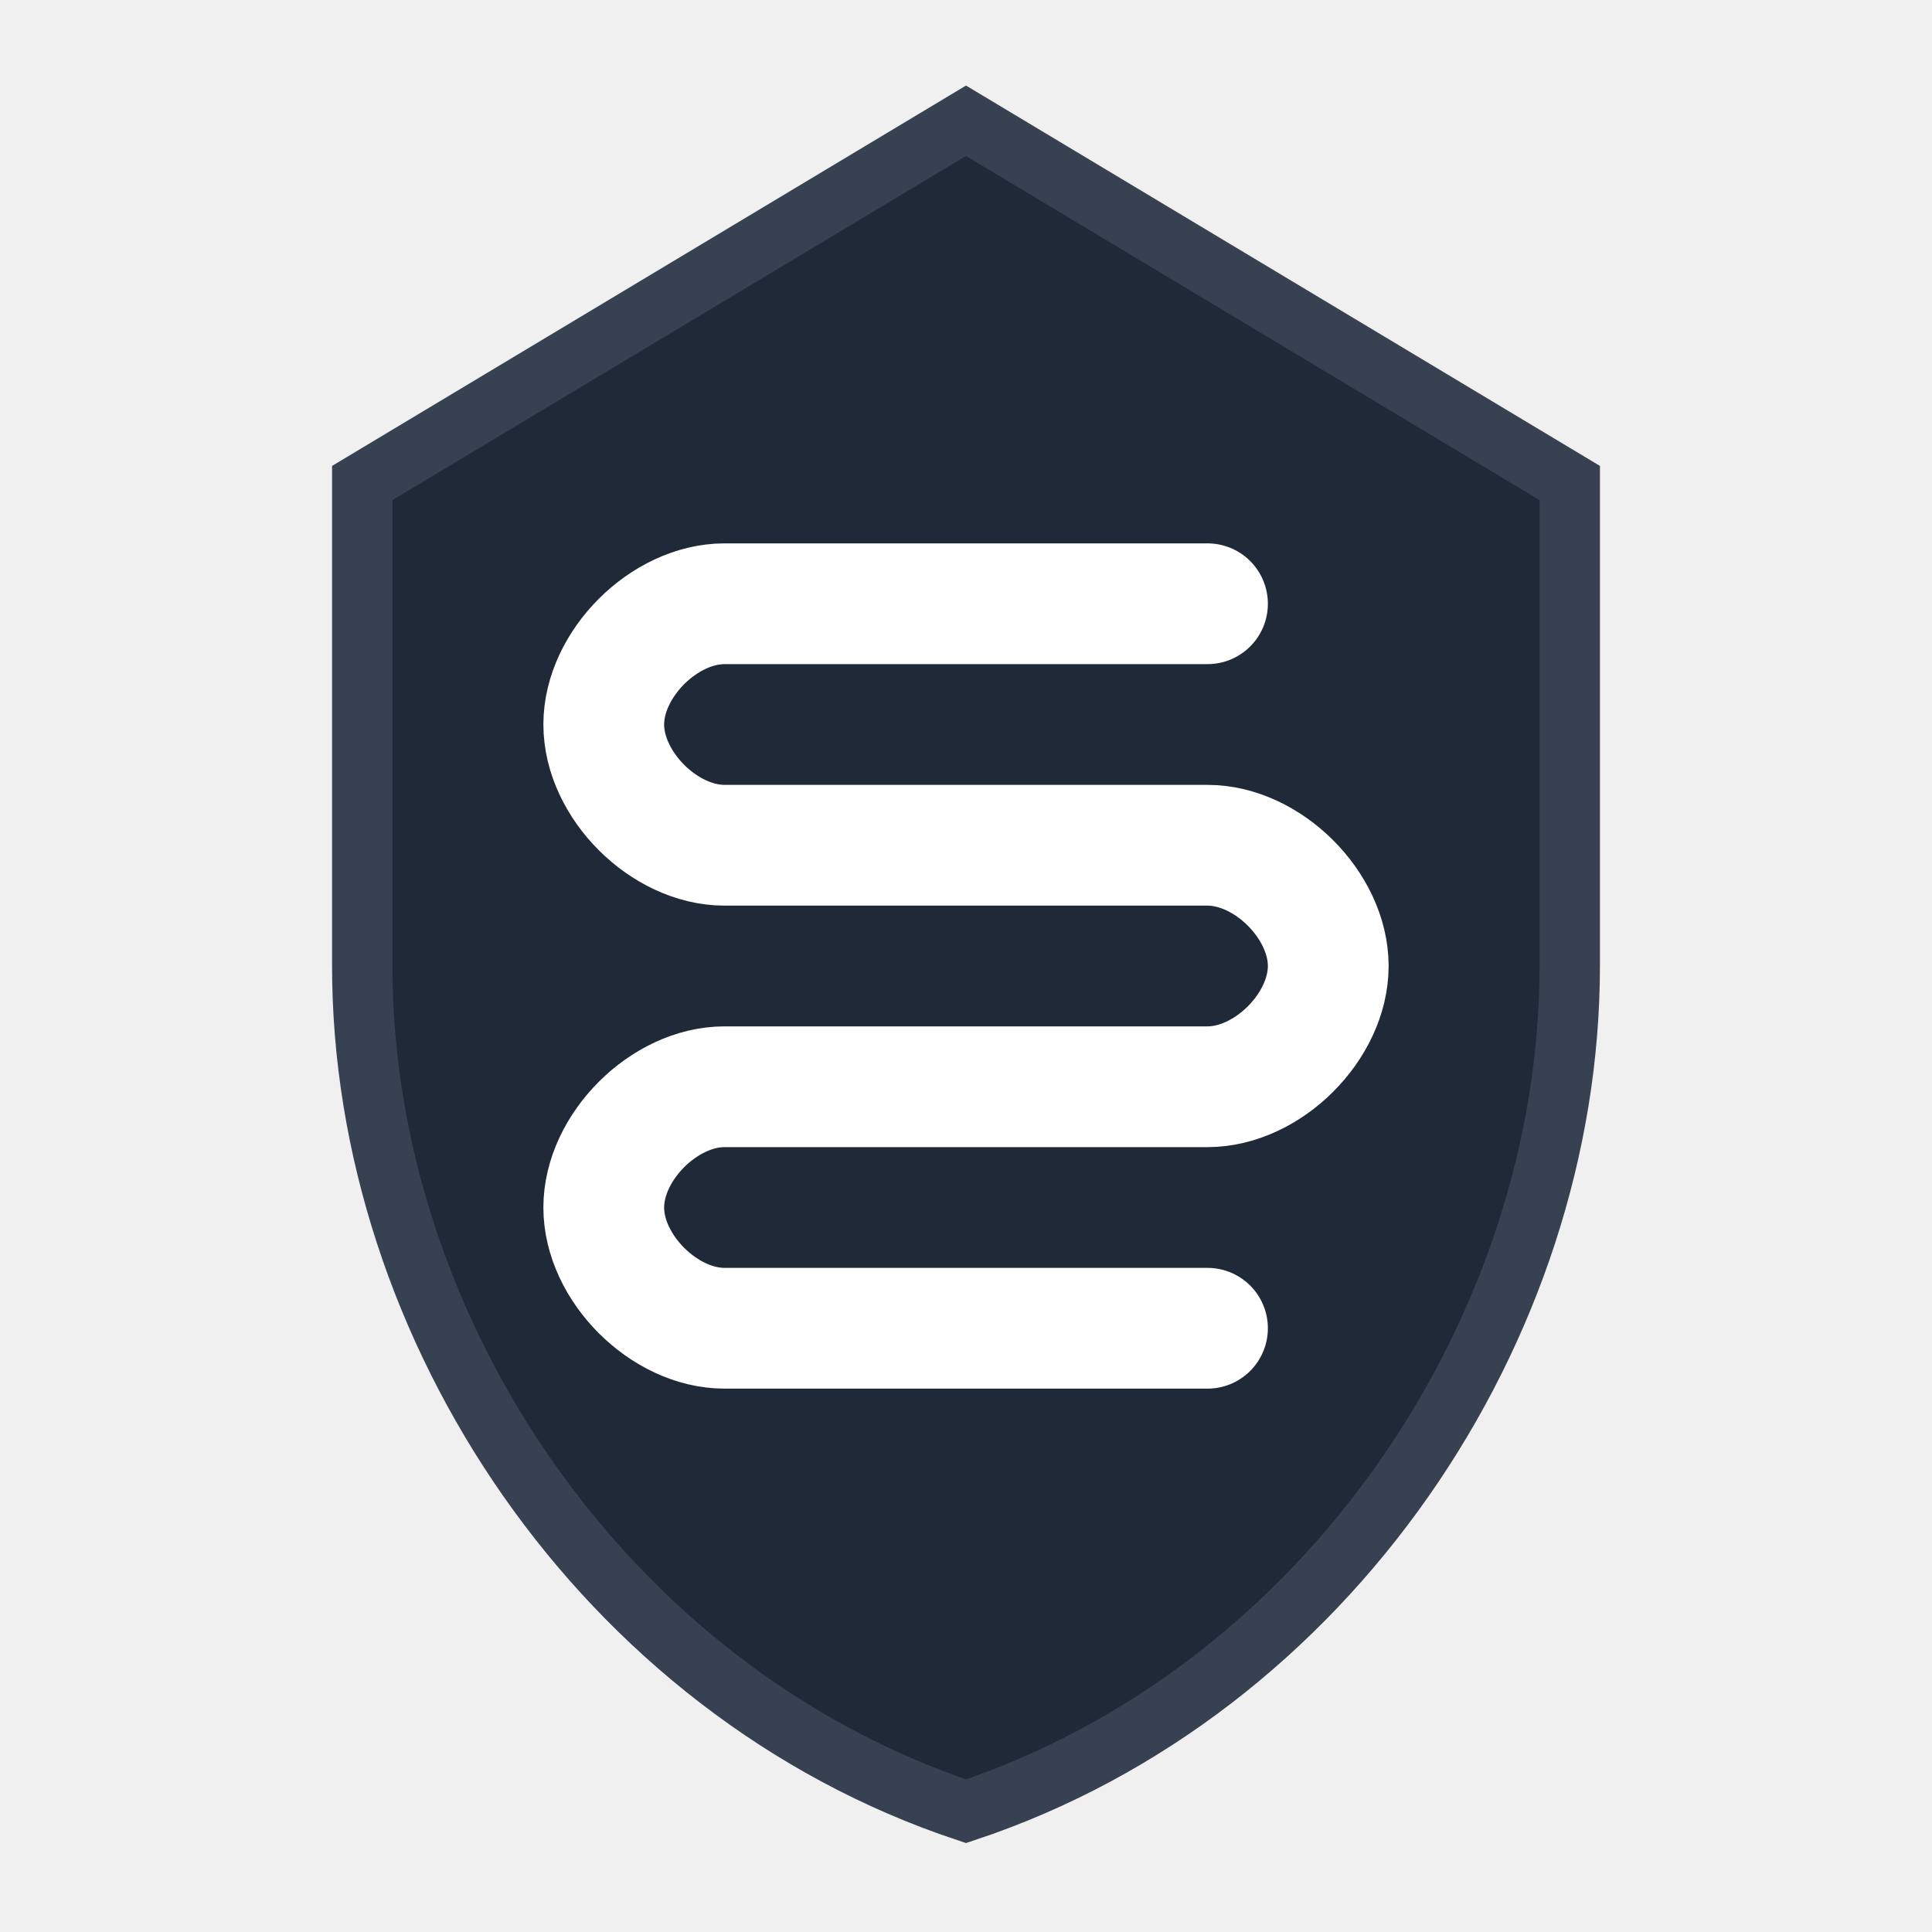
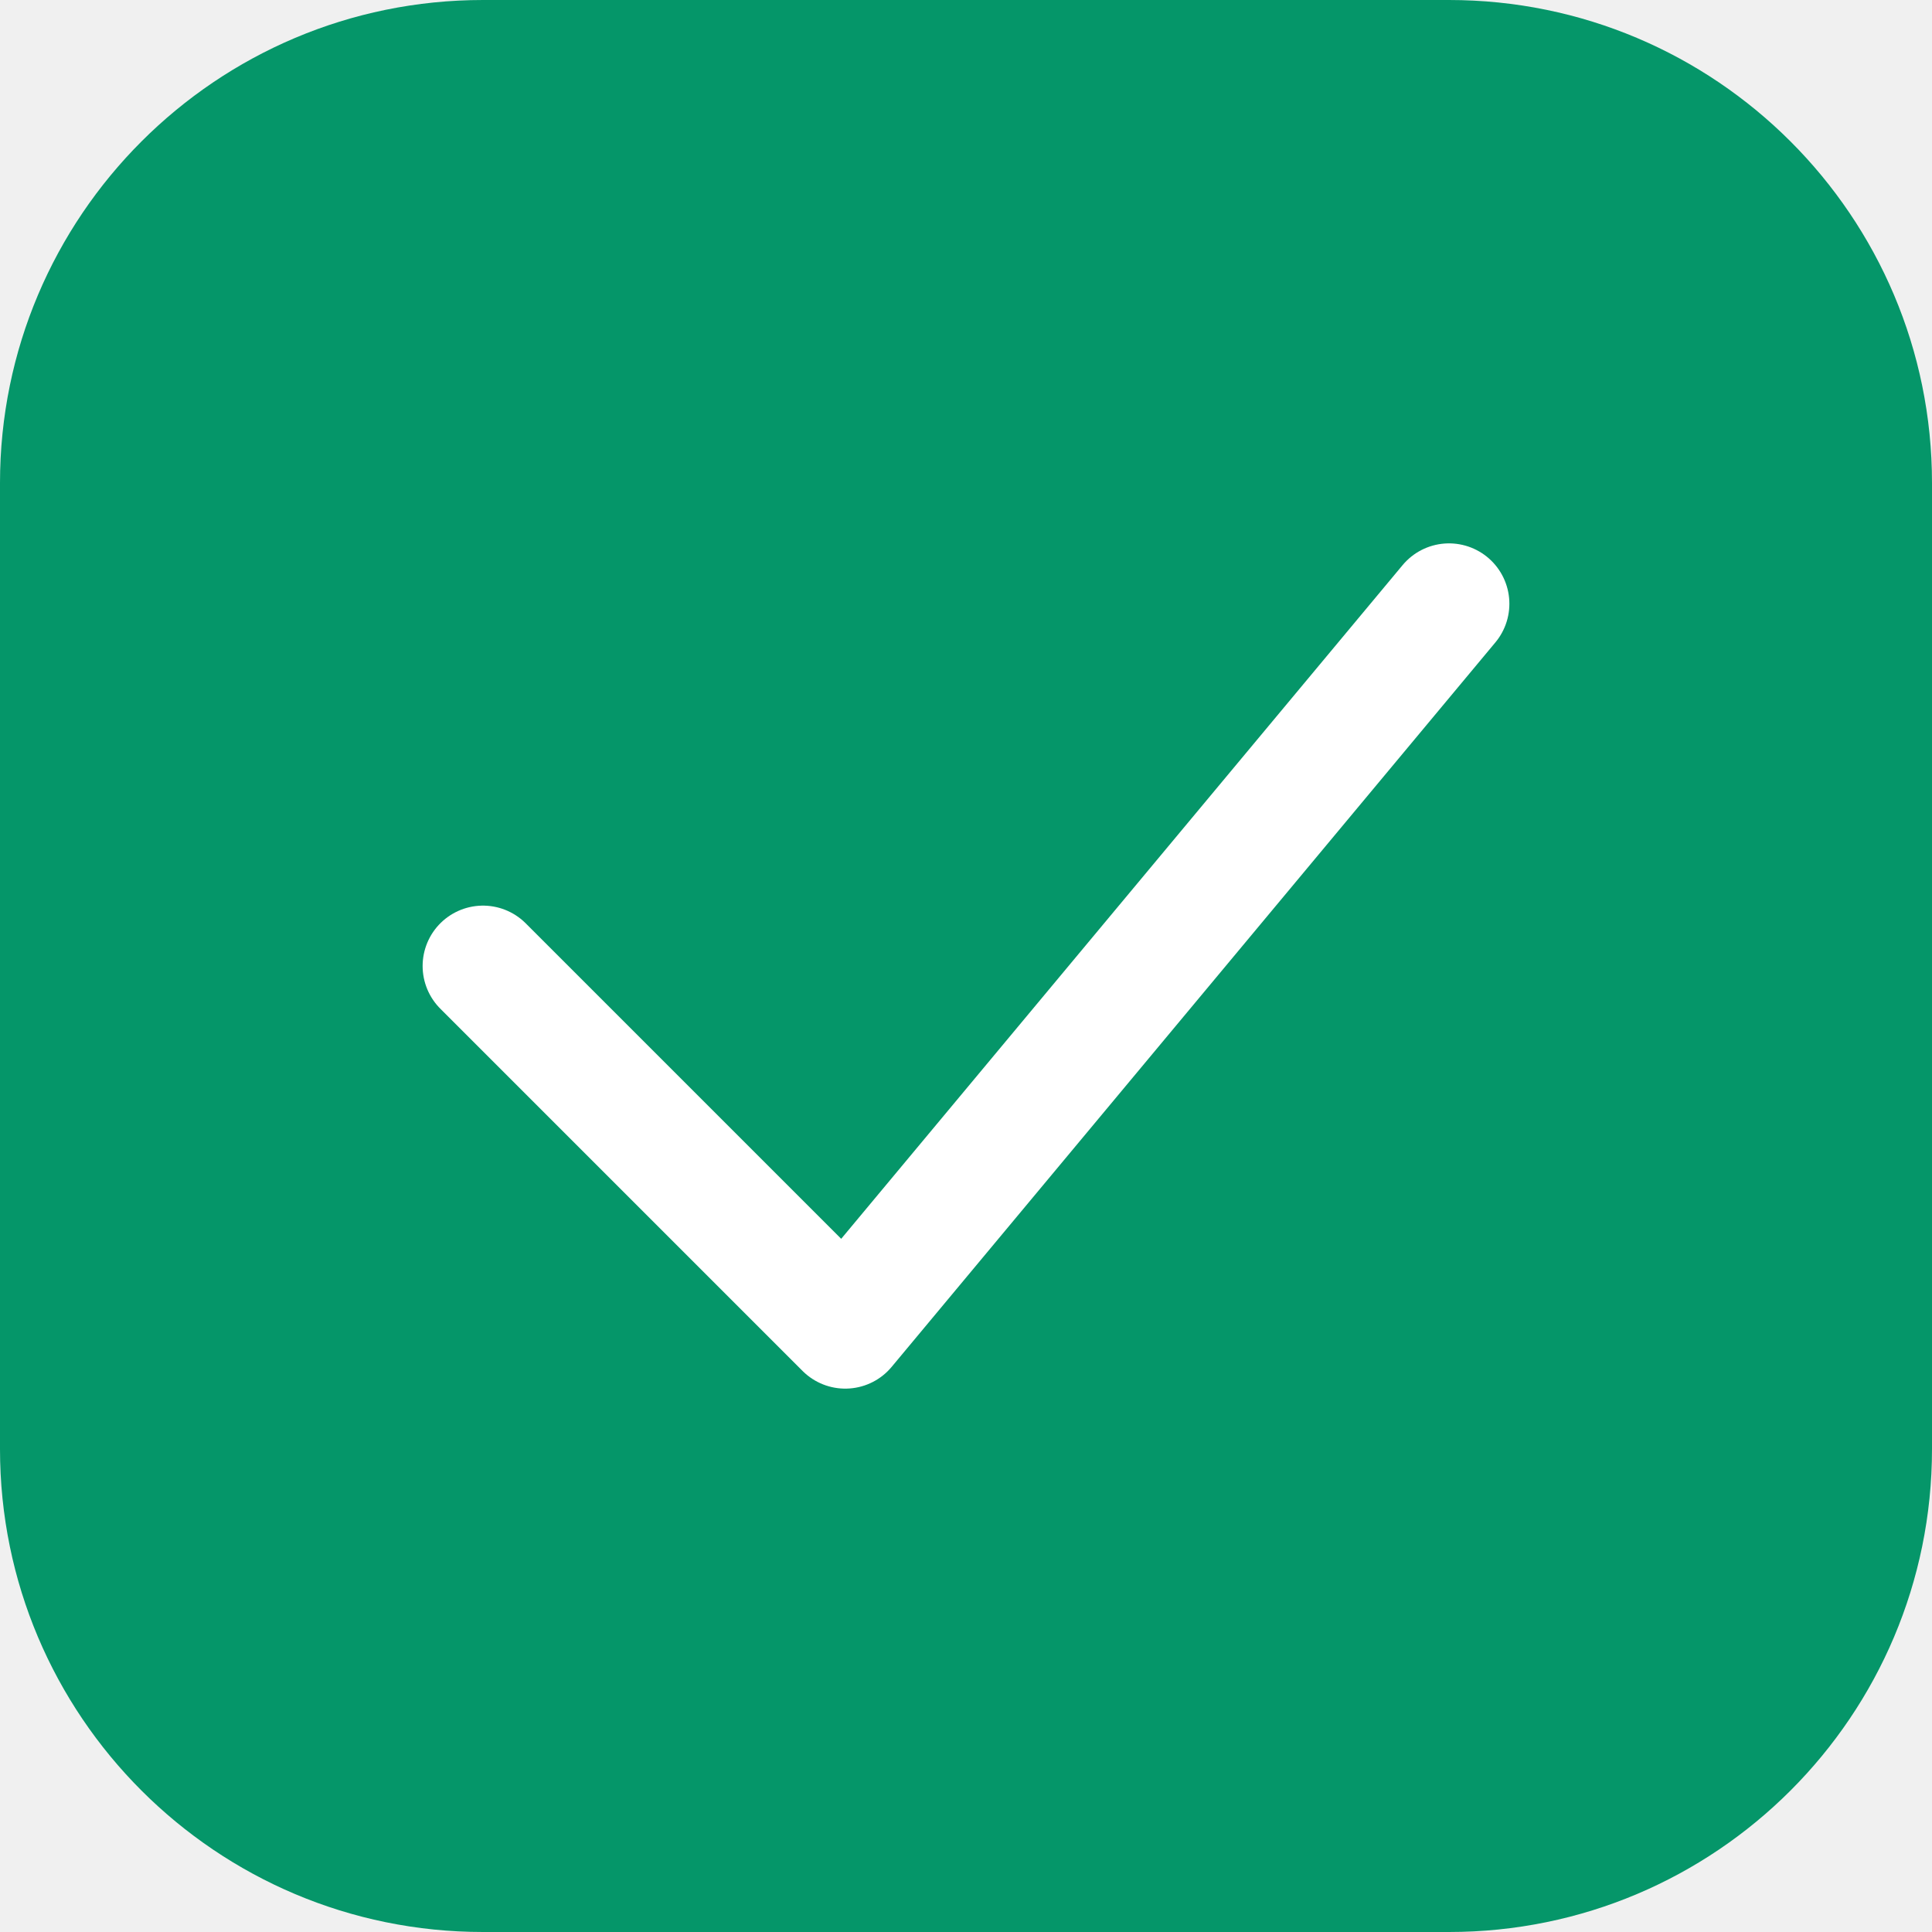
<svg xmlns="http://www.w3.org/2000/svg" width="32" height="32" viewBox="0 0 32 32" fill="none">
-   <path d="M16 2L26 8V16C26 22 22 28 16 30C10 28 6 22 6 16V8L16 2Z" fill="#1f2937" stroke="#374151" stroke-width="1" />
-   <path d="M20 10H12C11 10 10 11 10 12C10 13 11 14 12 14H20C21 14 22 15 22 16C22 17 21 18 20 18H12M20 18H12C11 18 10 19 10 20C10 21 11 22 12 22H20" stroke="white" stroke-width="2" stroke-linecap="round" stroke-linejoin="round" fill="none" />
+   <rect width="32" height="32" rx="8" fill="#059669" />
+   <path d="M8 16L14 22L24 10" stroke="white" stroke-width="2" stroke-linecap="round" stroke-linejoin="round" />
</svg>
